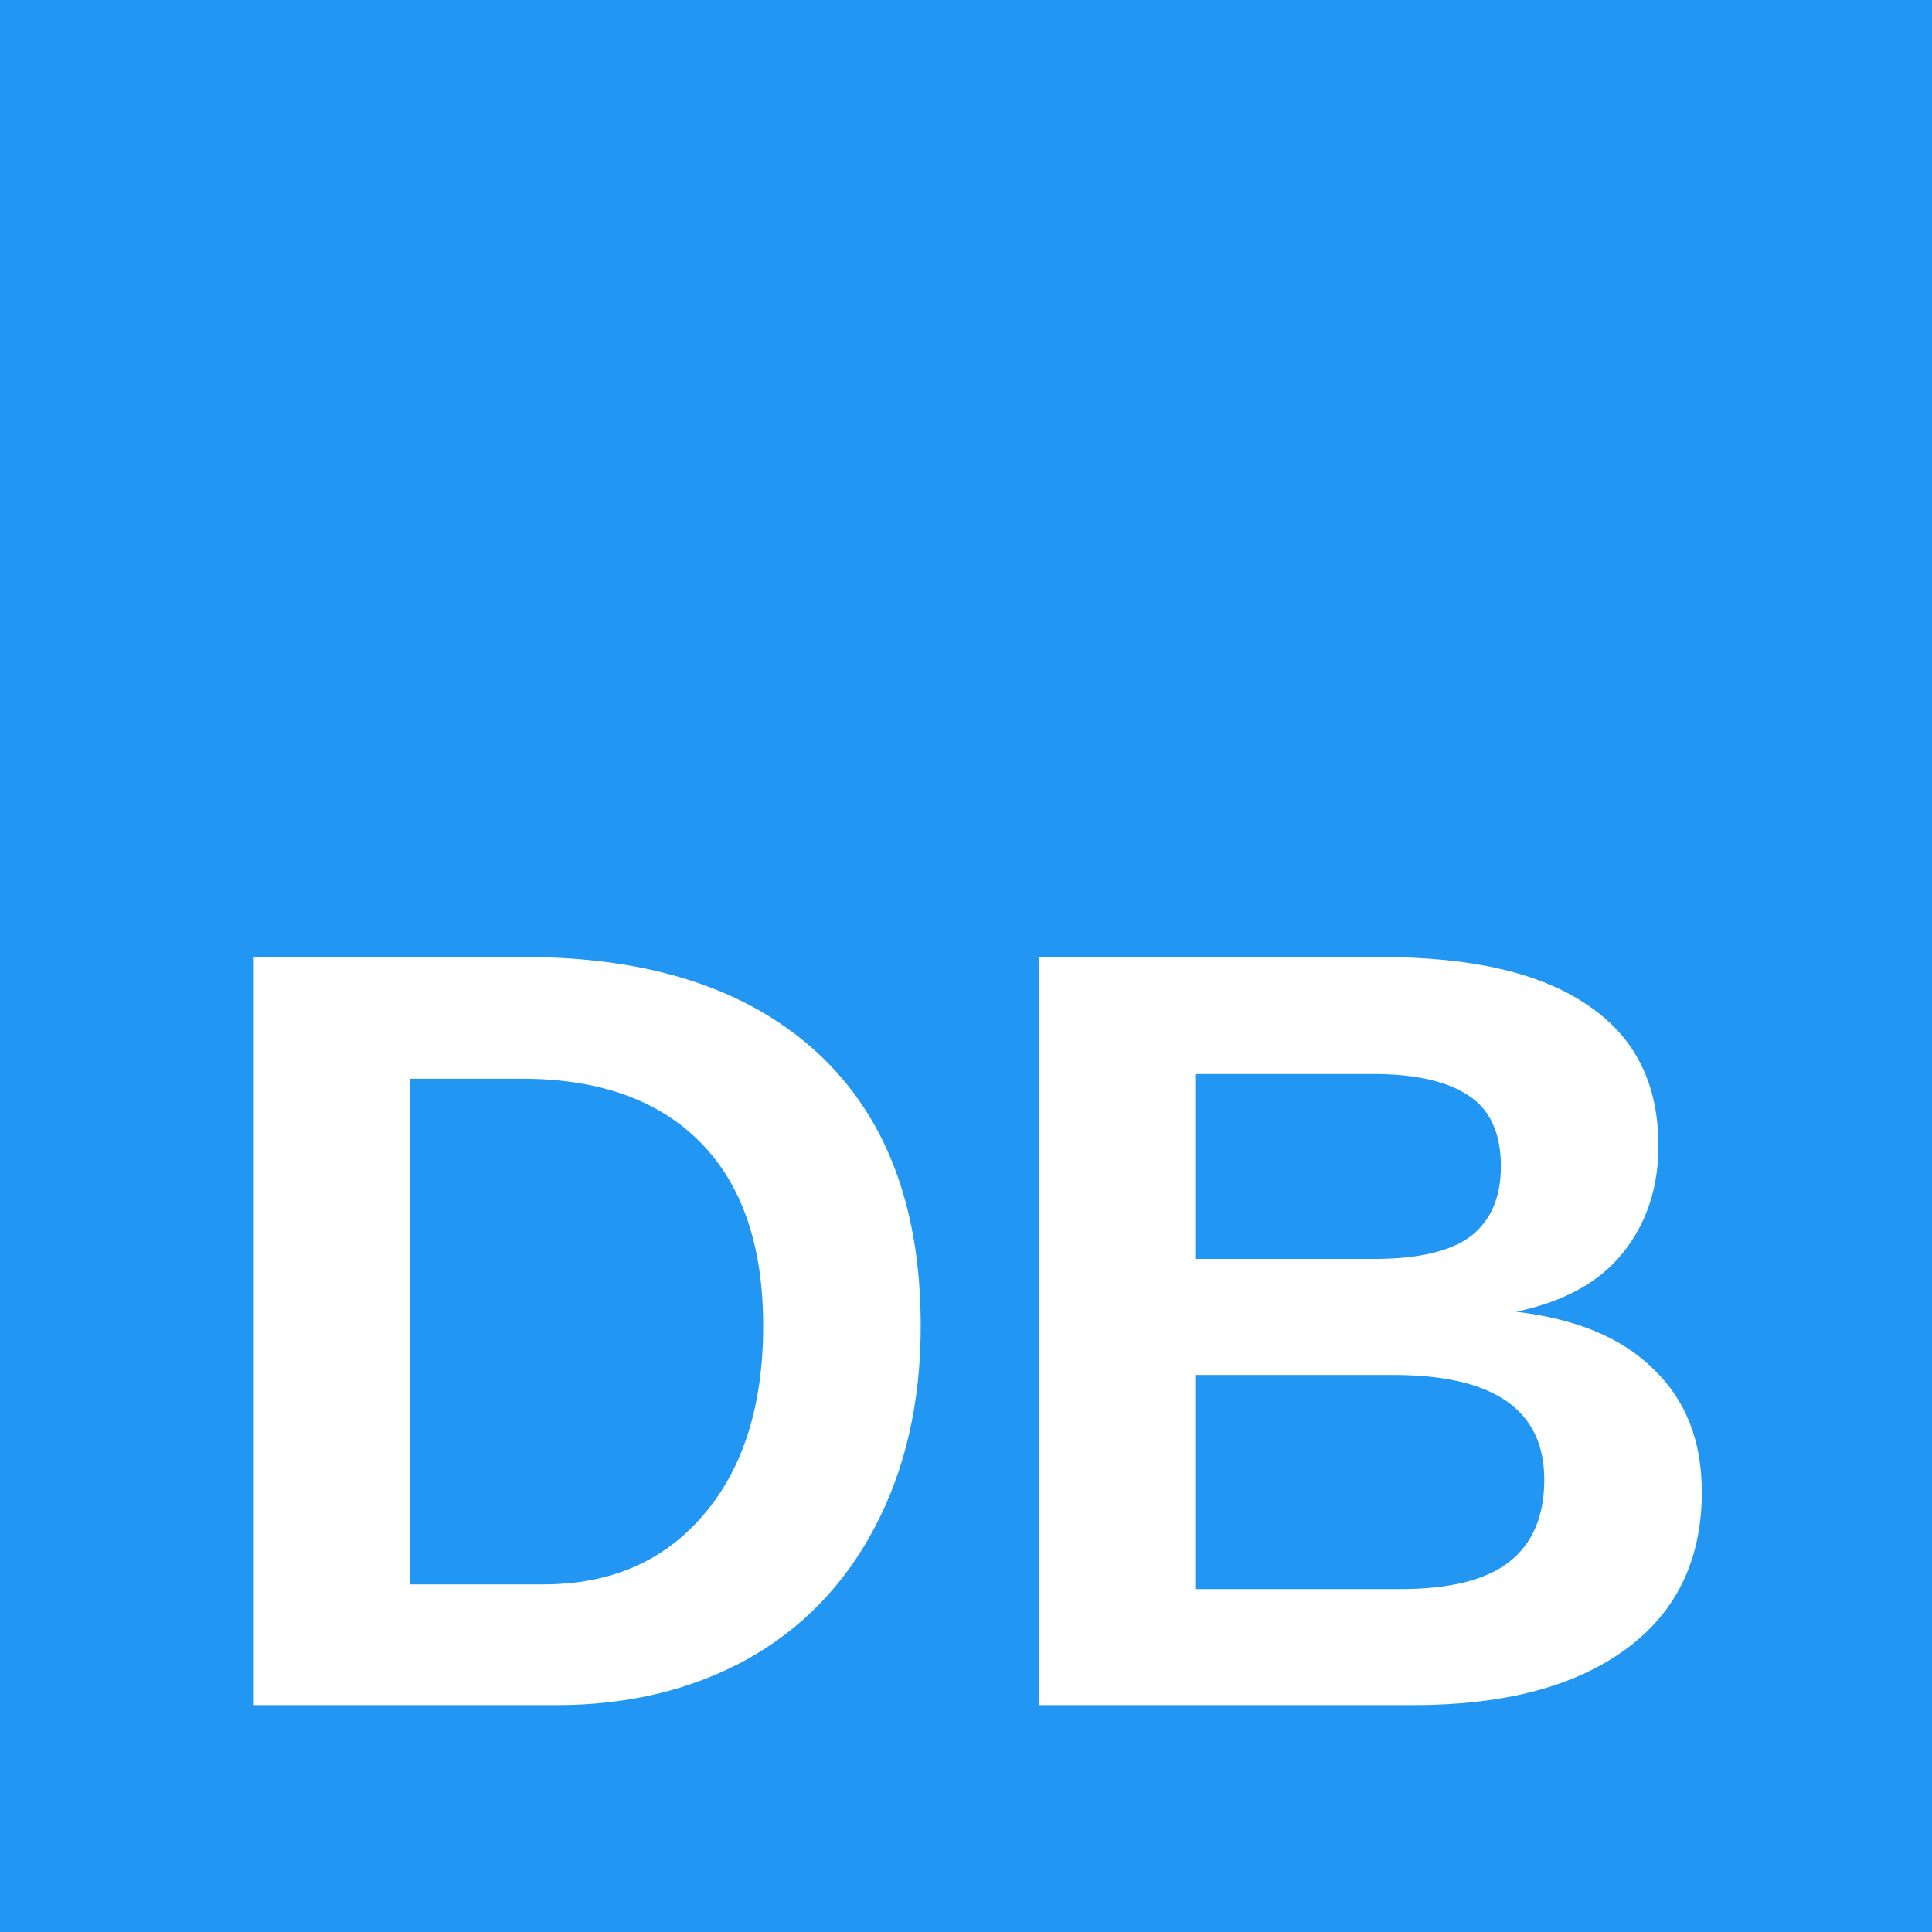
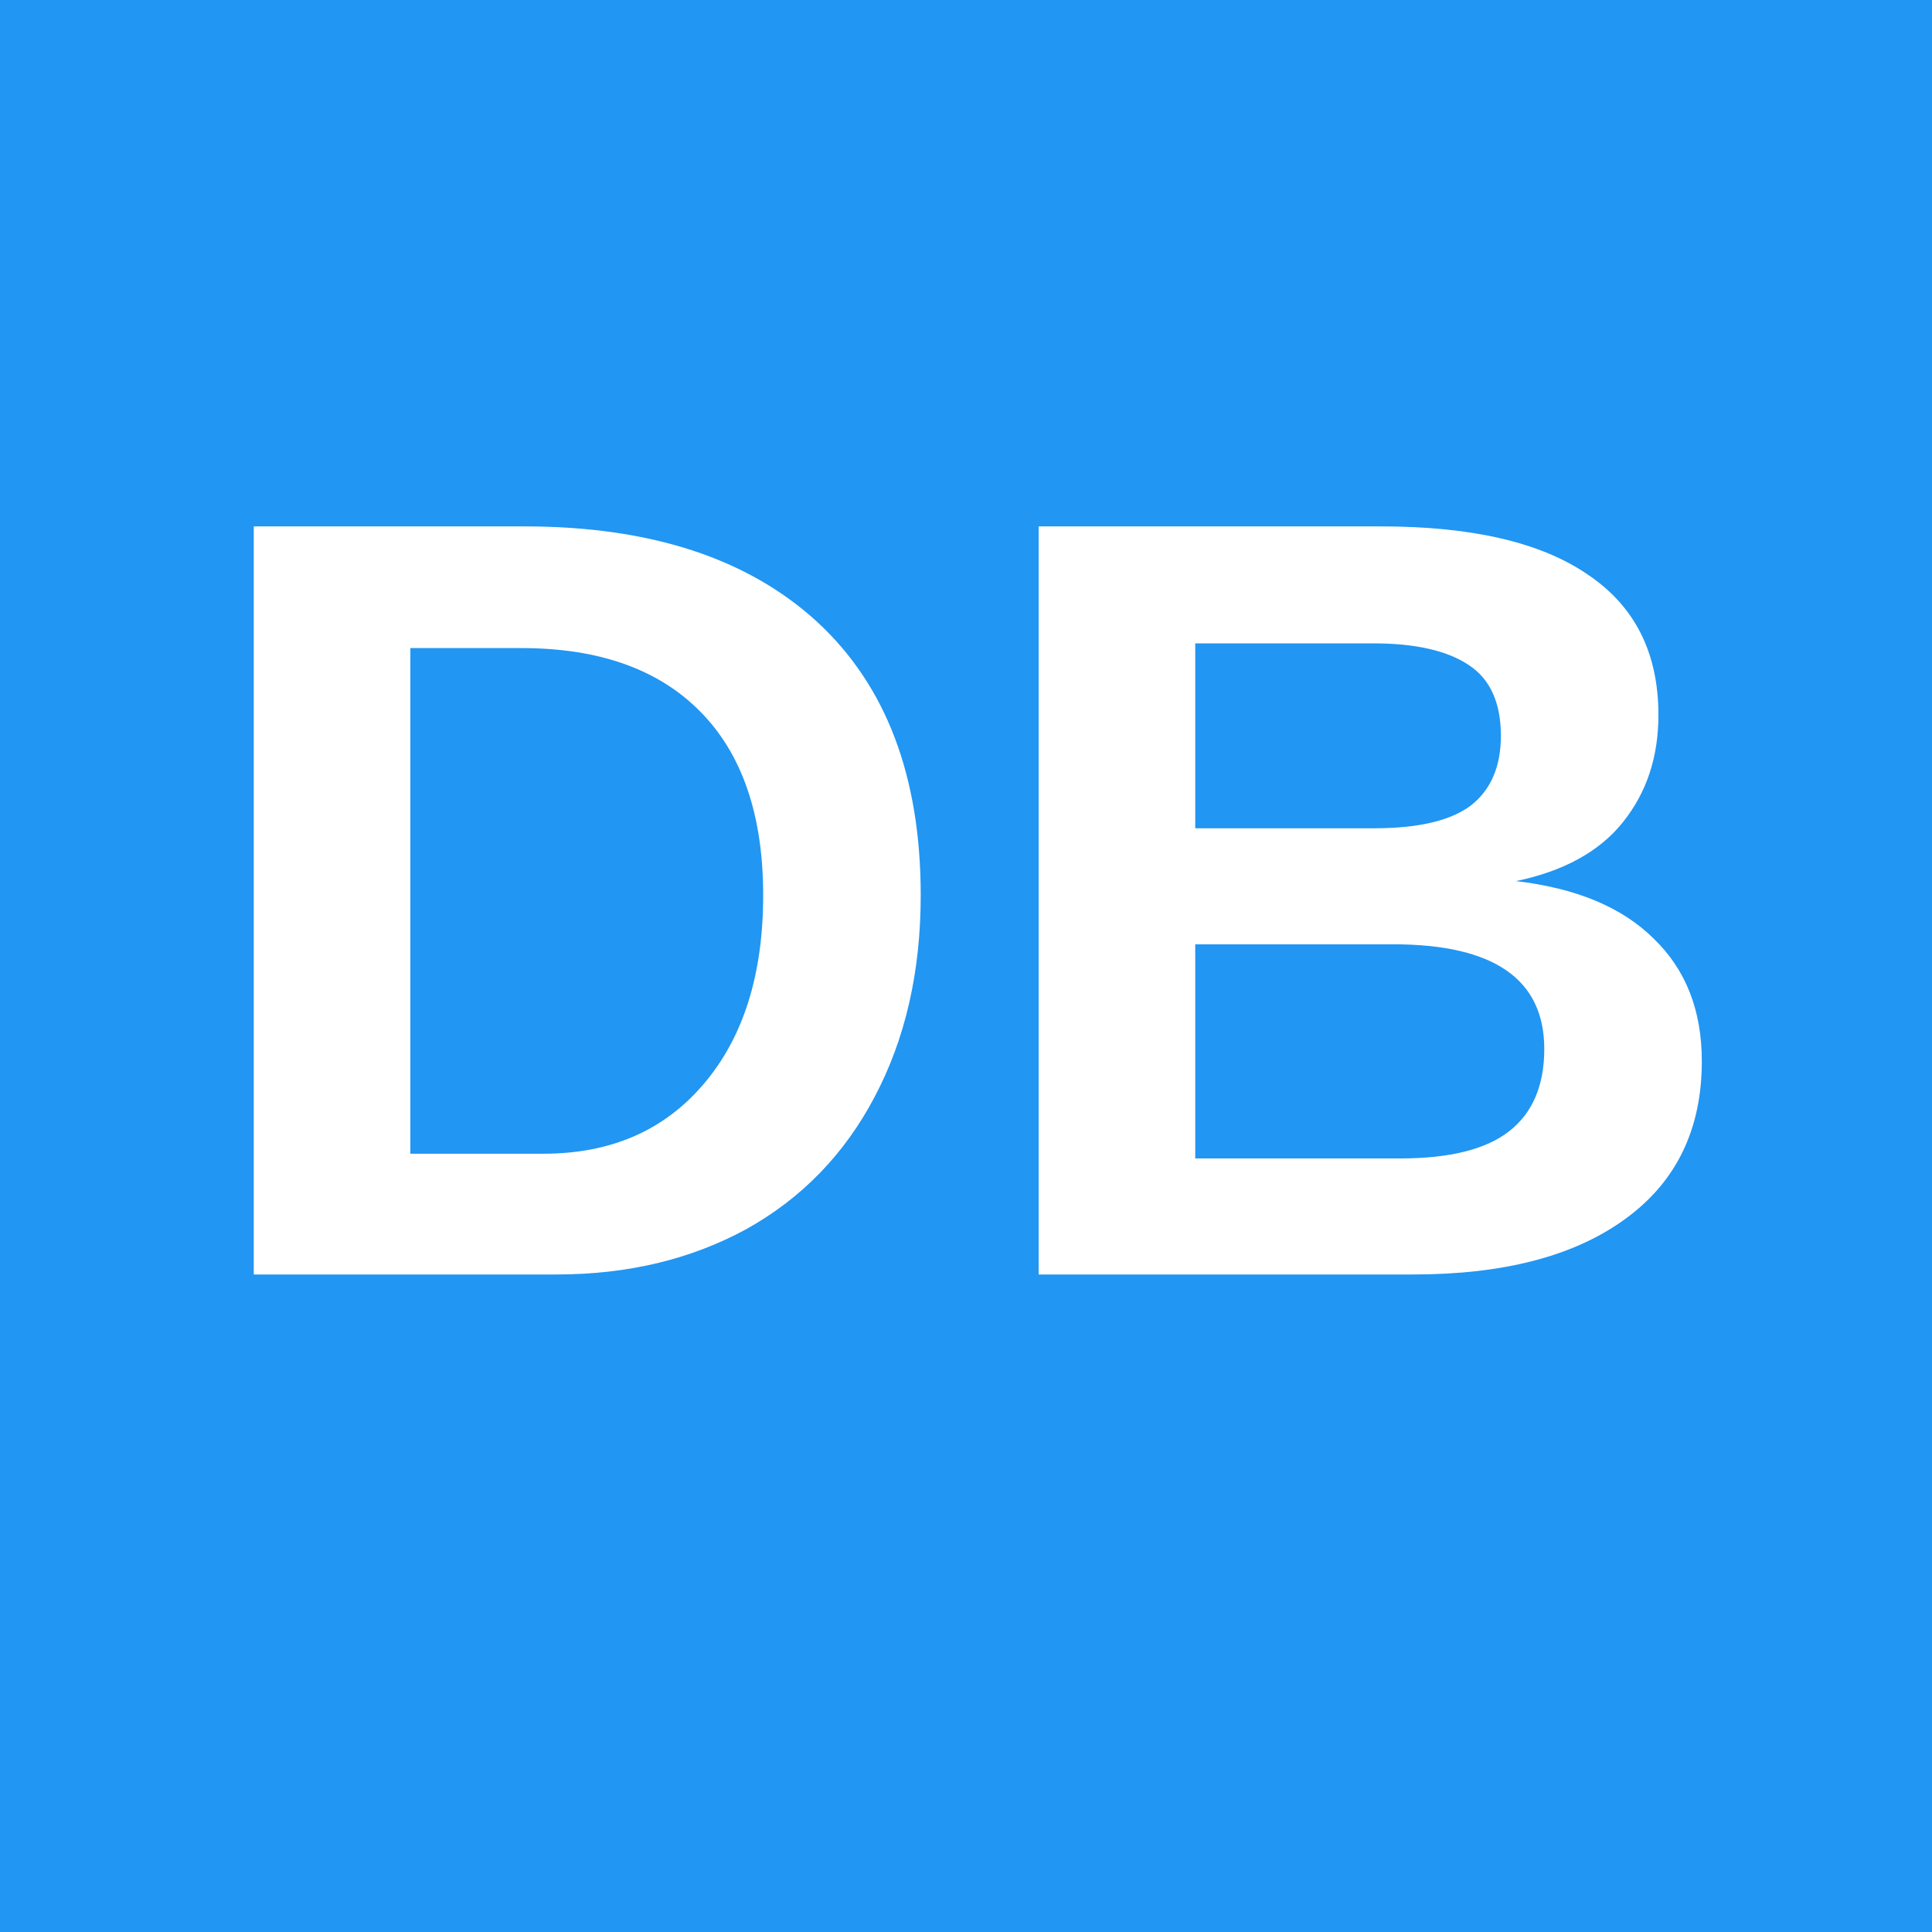
<svg xmlns="http://www.w3.org/2000/svg" width="32" height="32" viewBox="0 0 32 32" role="img" aria-label="Database Management Favicon">
  <rect width="32" height="32" fill="#2196F3" />
-   <text x="16" y="22" font-family="Arial" font-size="18" fill="white" text-anchor="middle" font-weight="bold" dominant-baseline="central">DB</text>
+   <text x="16" y="16" font-family="Arial" font-size="18" fill="white" text-anchor="middle" font-weight="bold" dominant-baseline="middle">DB</text>
</svg>
